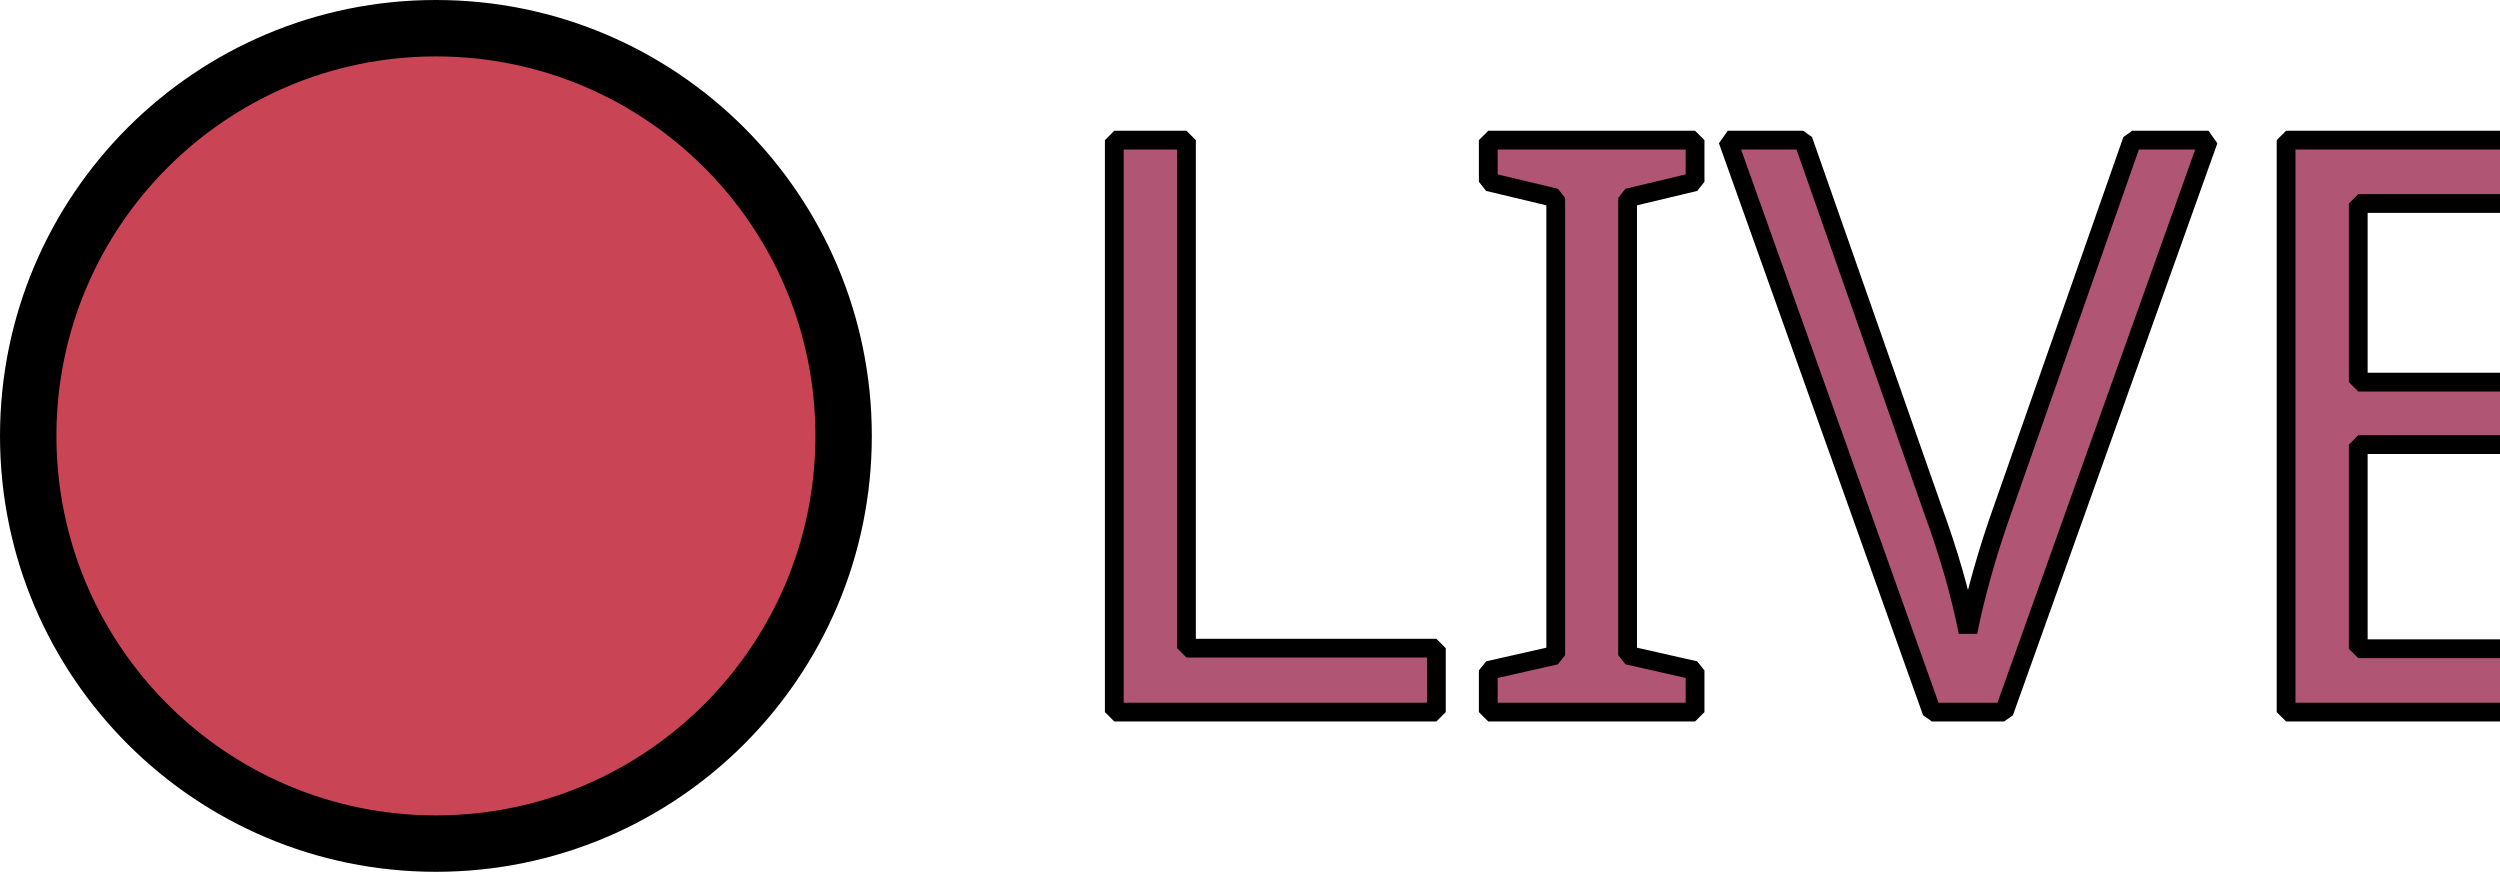
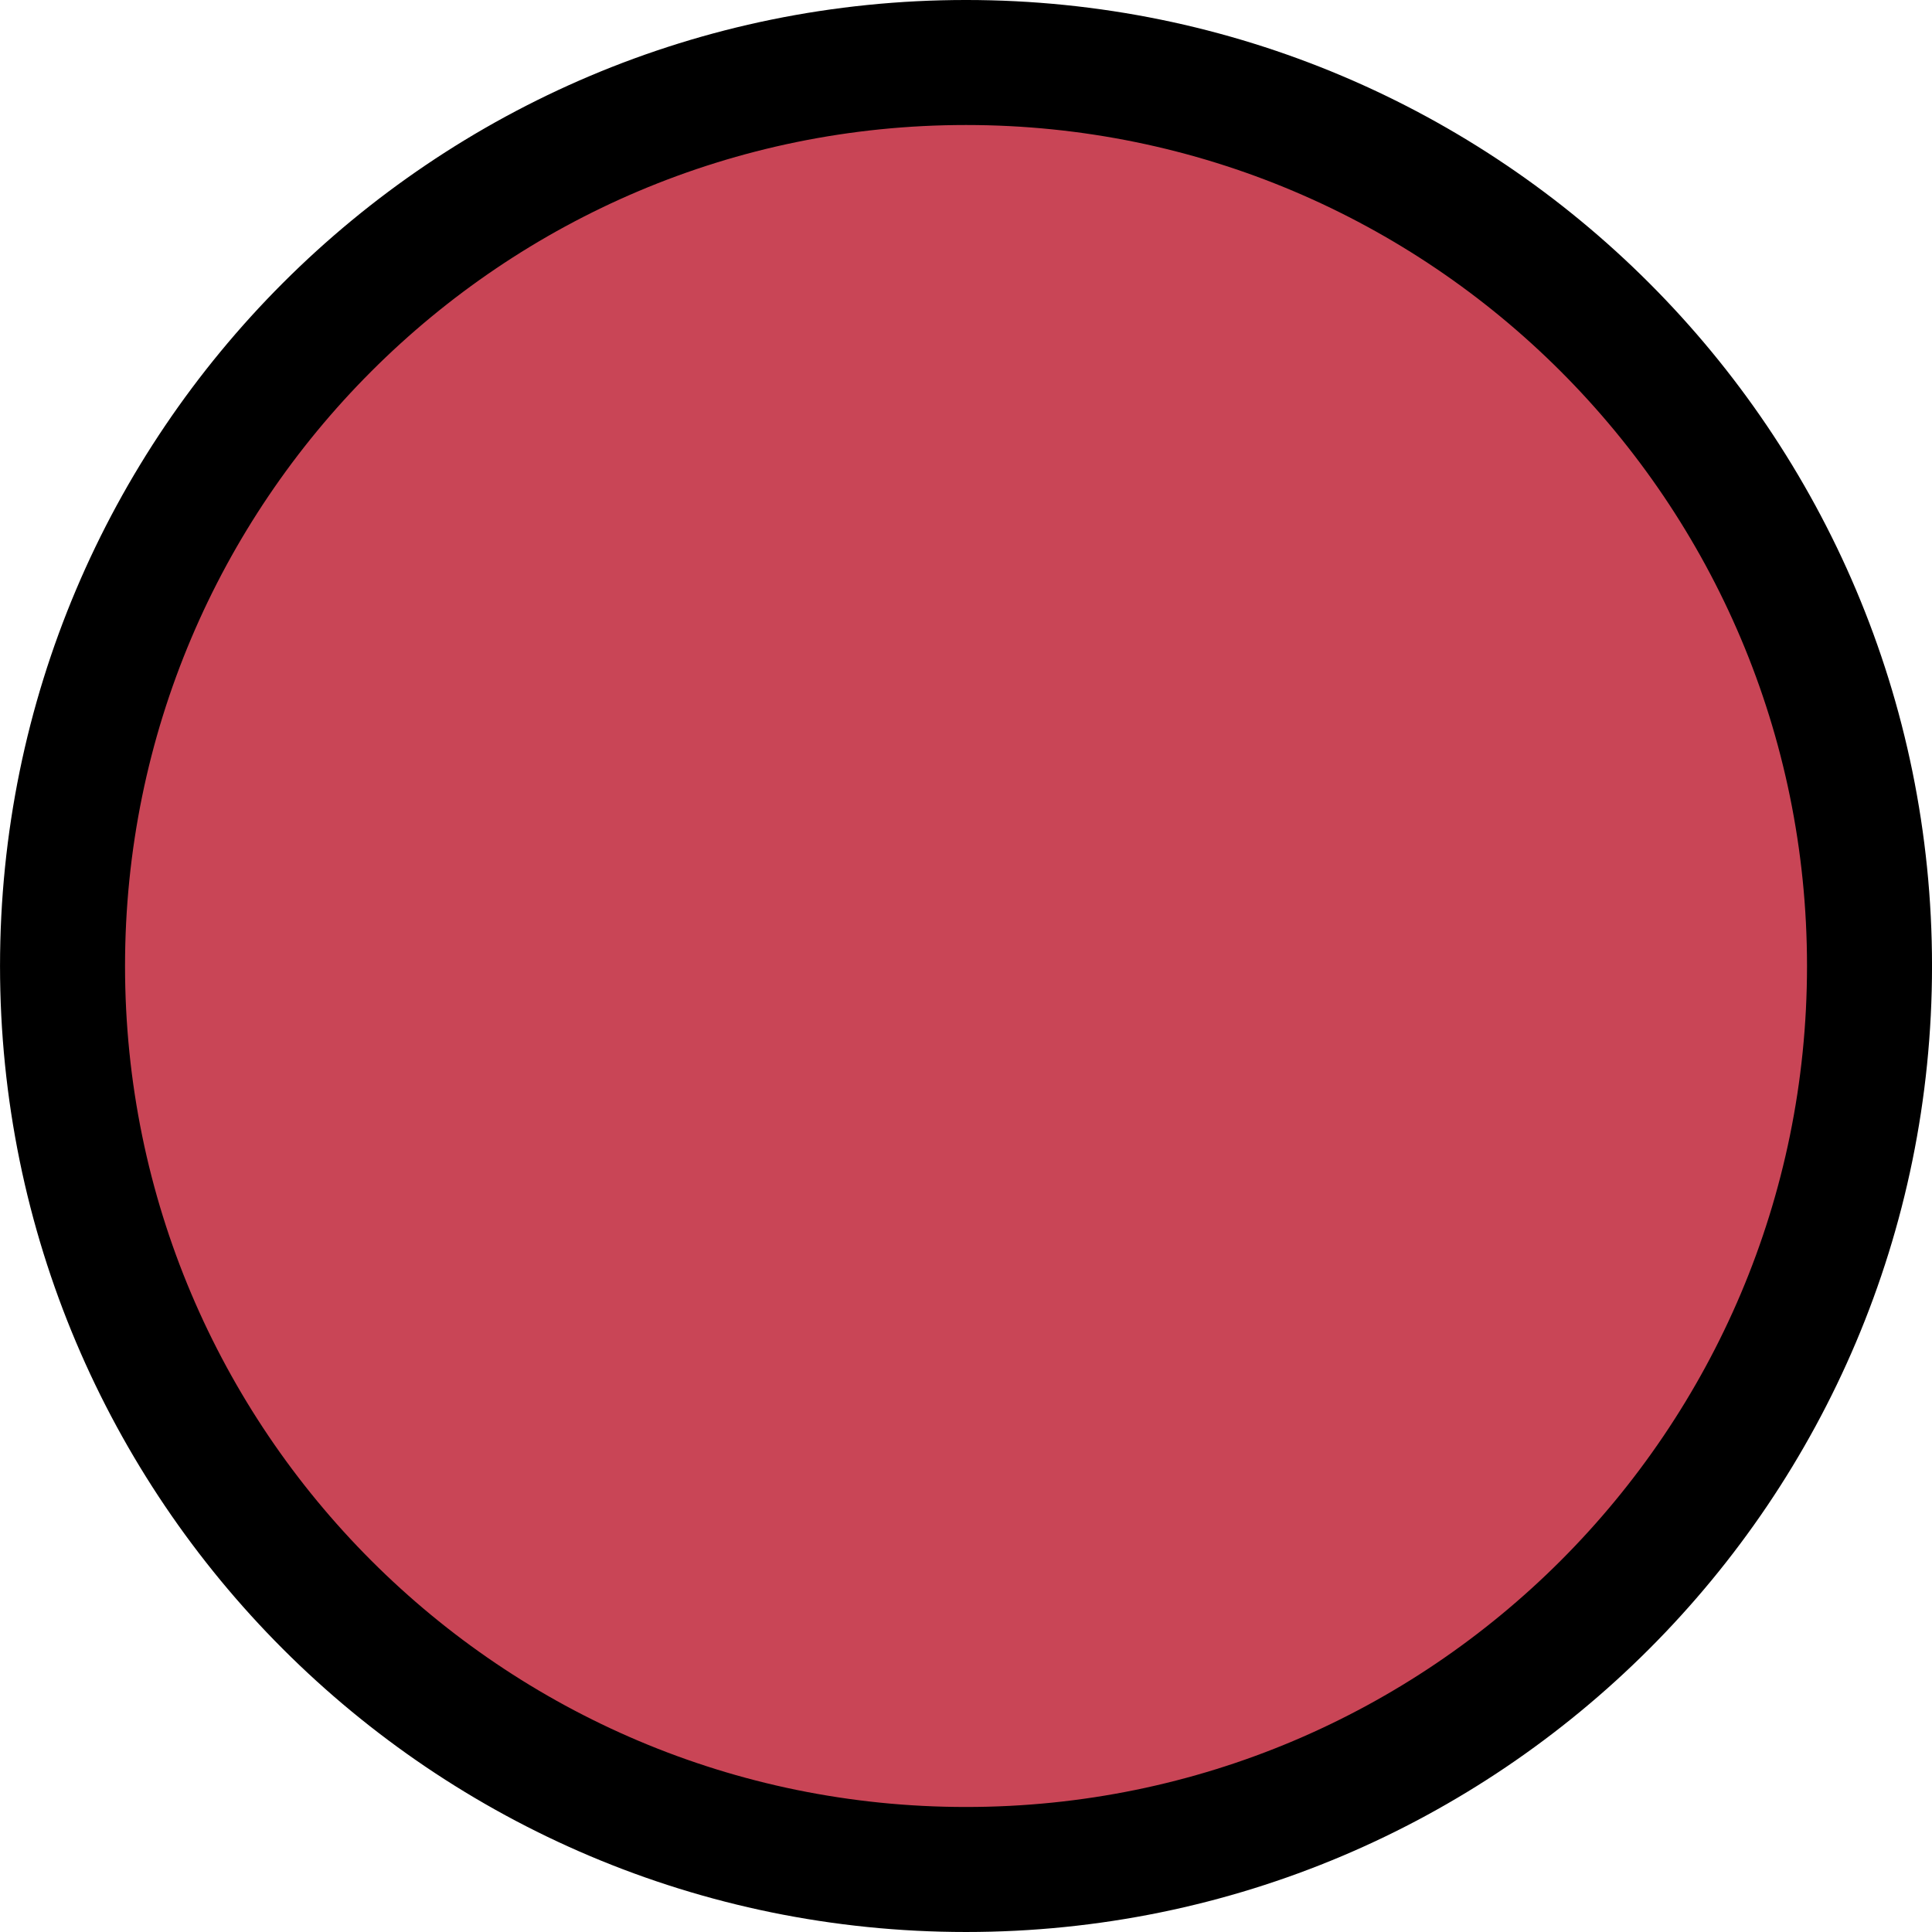
- <svg xmlns="http://www.w3.org/2000/svg" width="133.175" height="46.441" viewBox="0 0 133.175 46.441" version="1.1" id="svg1">
+ <svg xmlns="http://www.w3.org/2000/svg" width="46.441" height="46.441" viewBox="0 0 46.441 46.441" version="1.1" id="svg1">
  <defs id="defs1" />
  <g id="layer5" style="display:inline" transform="translate(-1647.532,-112.7146)">
    <circle style="fill:#c94556;fill-opacity:1;stroke:#000000;stroke-width:3.005;stroke-linecap:square;stroke-linejoin:bevel;stroke-dasharray:none;stroke-opacity:1;paint-order:normal" id="circle487" cx="1670.753" cy="135.935" r="21.718" />
-     <text xml:space="preserve" style="font-style:normal;font-variant:normal;font-weight:normal;font-stretch:normal;font-size:42.667px;font-family:'Gill Sans MT';-inkscape-font-specification:'Gill Sans MT';fill:#b05674;fill-opacity:1;stroke:#000000;stroke-width:1;stroke-linecap:square;stroke-linejoin:bevel;stroke-dasharray:none;stroke-opacity:1;paint-order:normal" x="1702.749" y="150.648" id="text260">
-       <tspan id="tspan260" x="1702.749" y="150.648" style="font-size:42.667px;fill:#b05674">LIVE</tspan>
-     </text>
  </g>
</svg>
